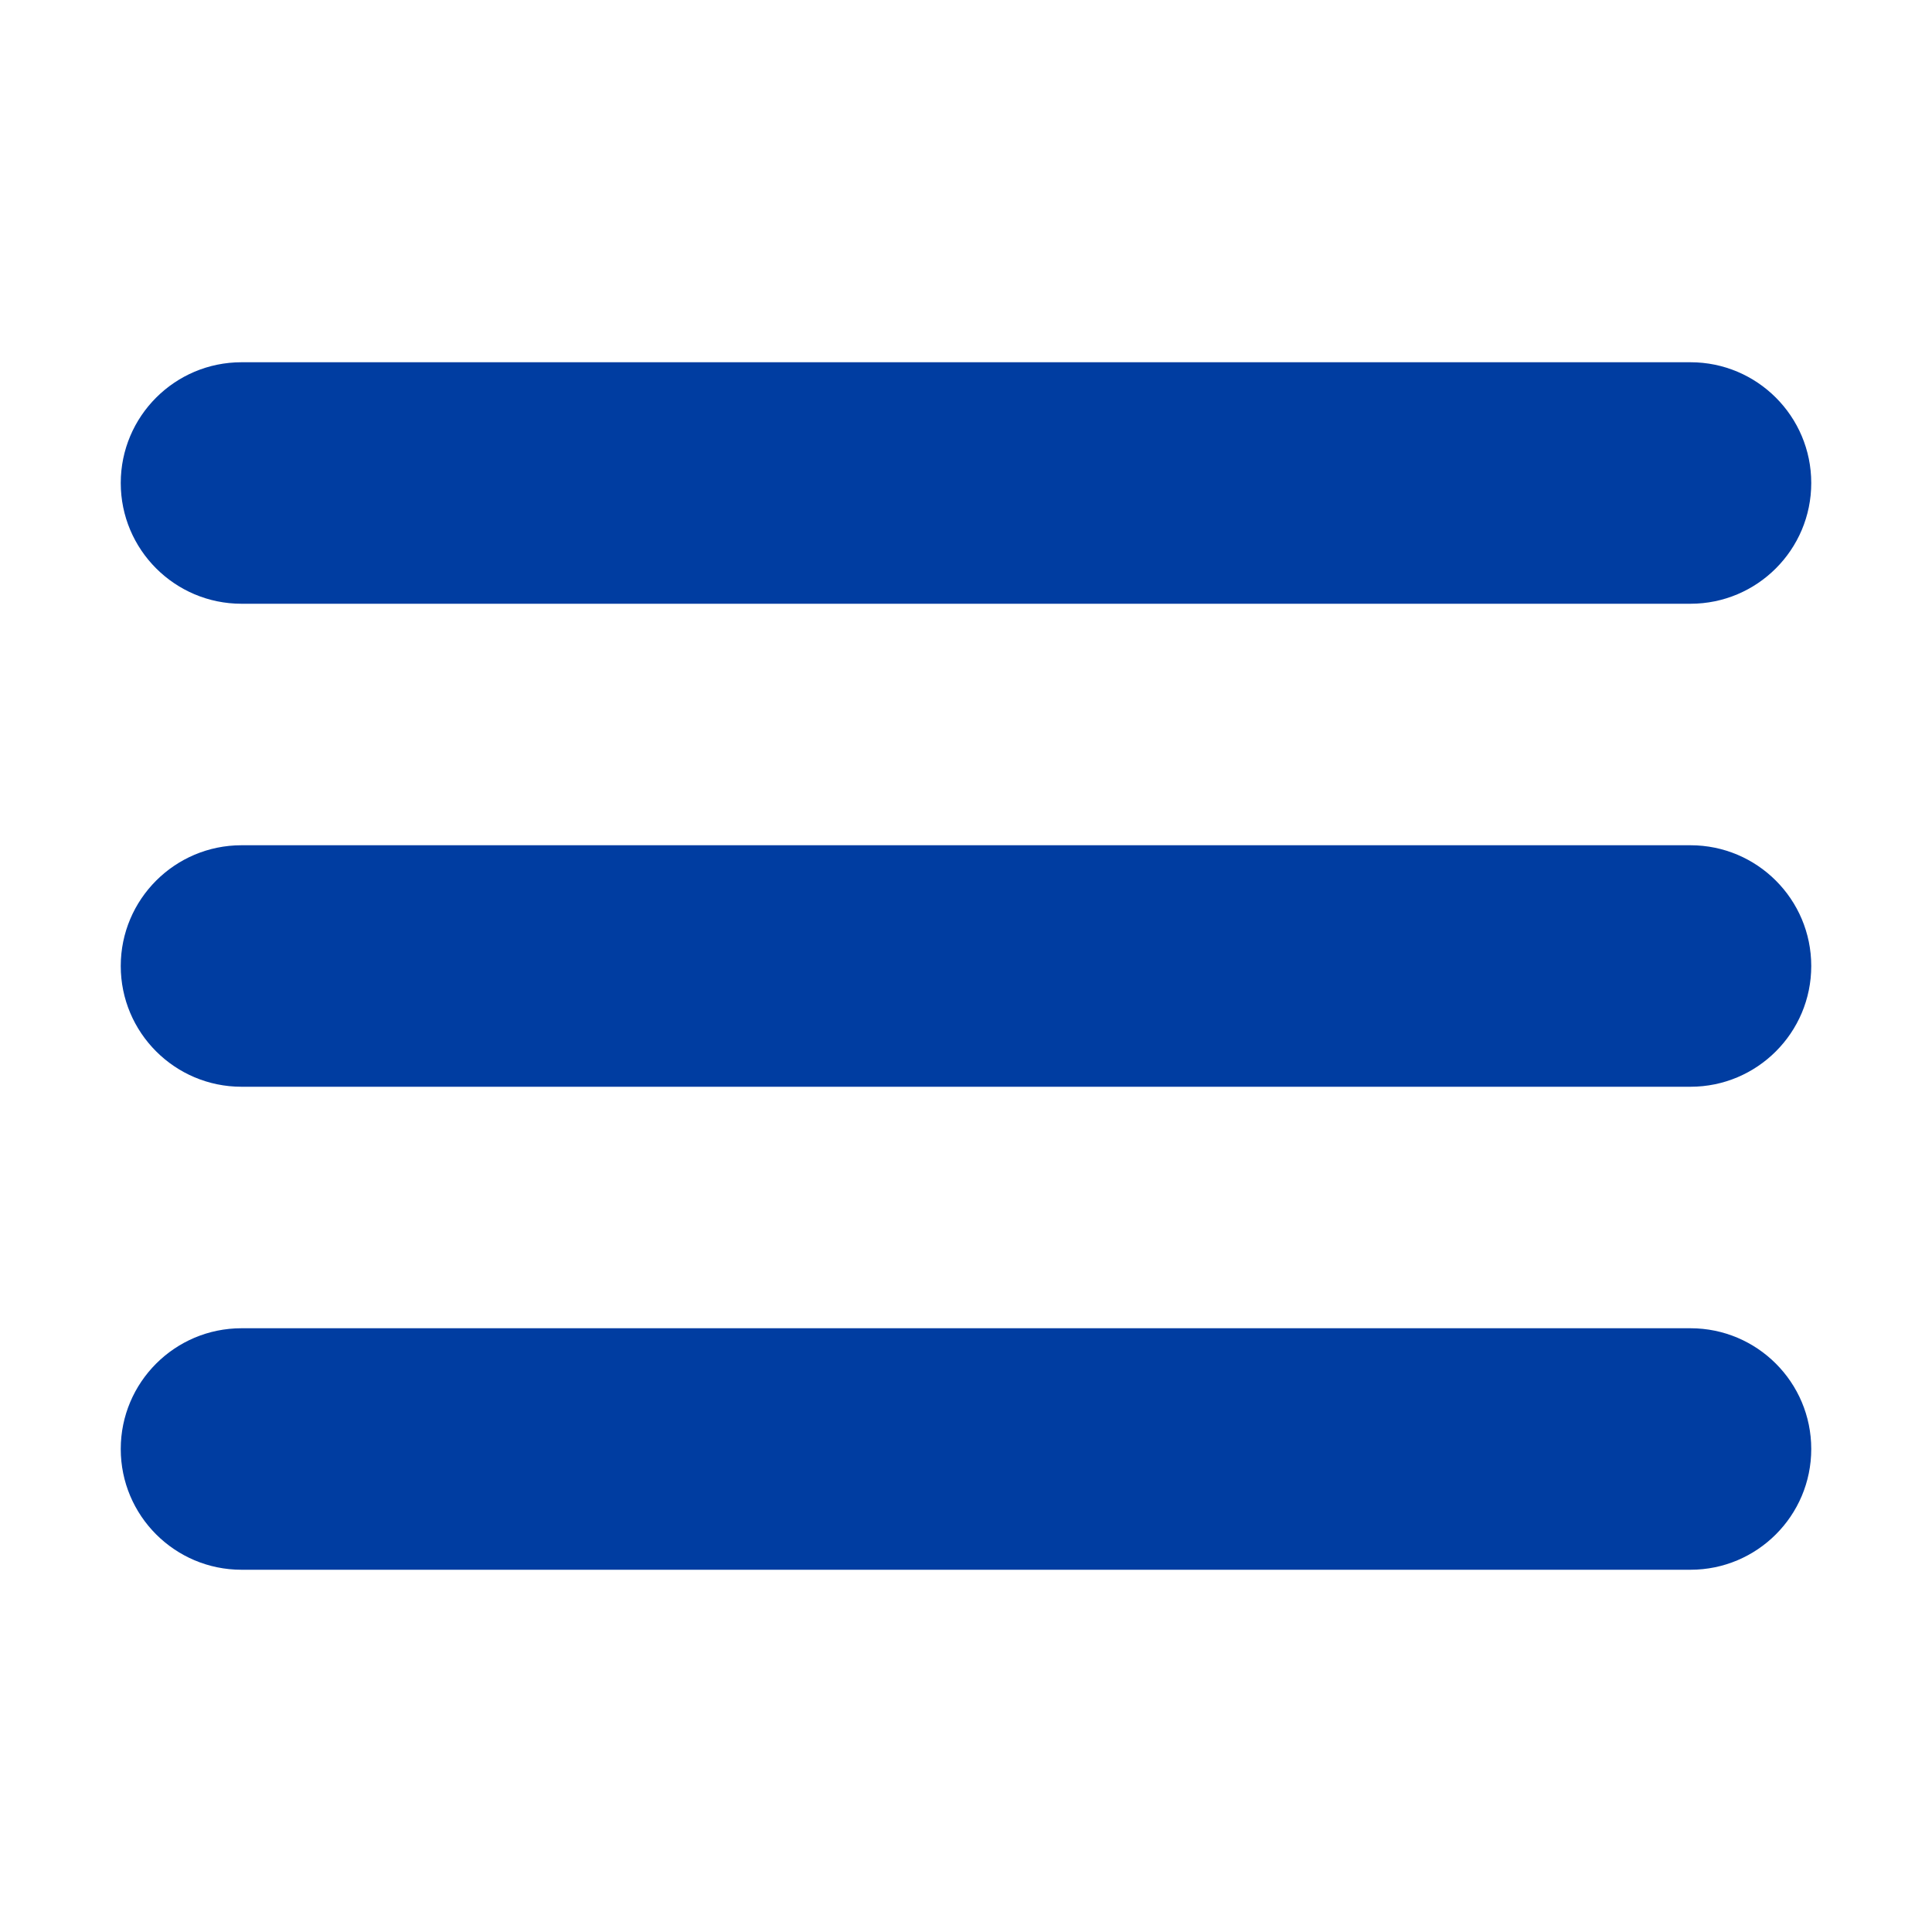
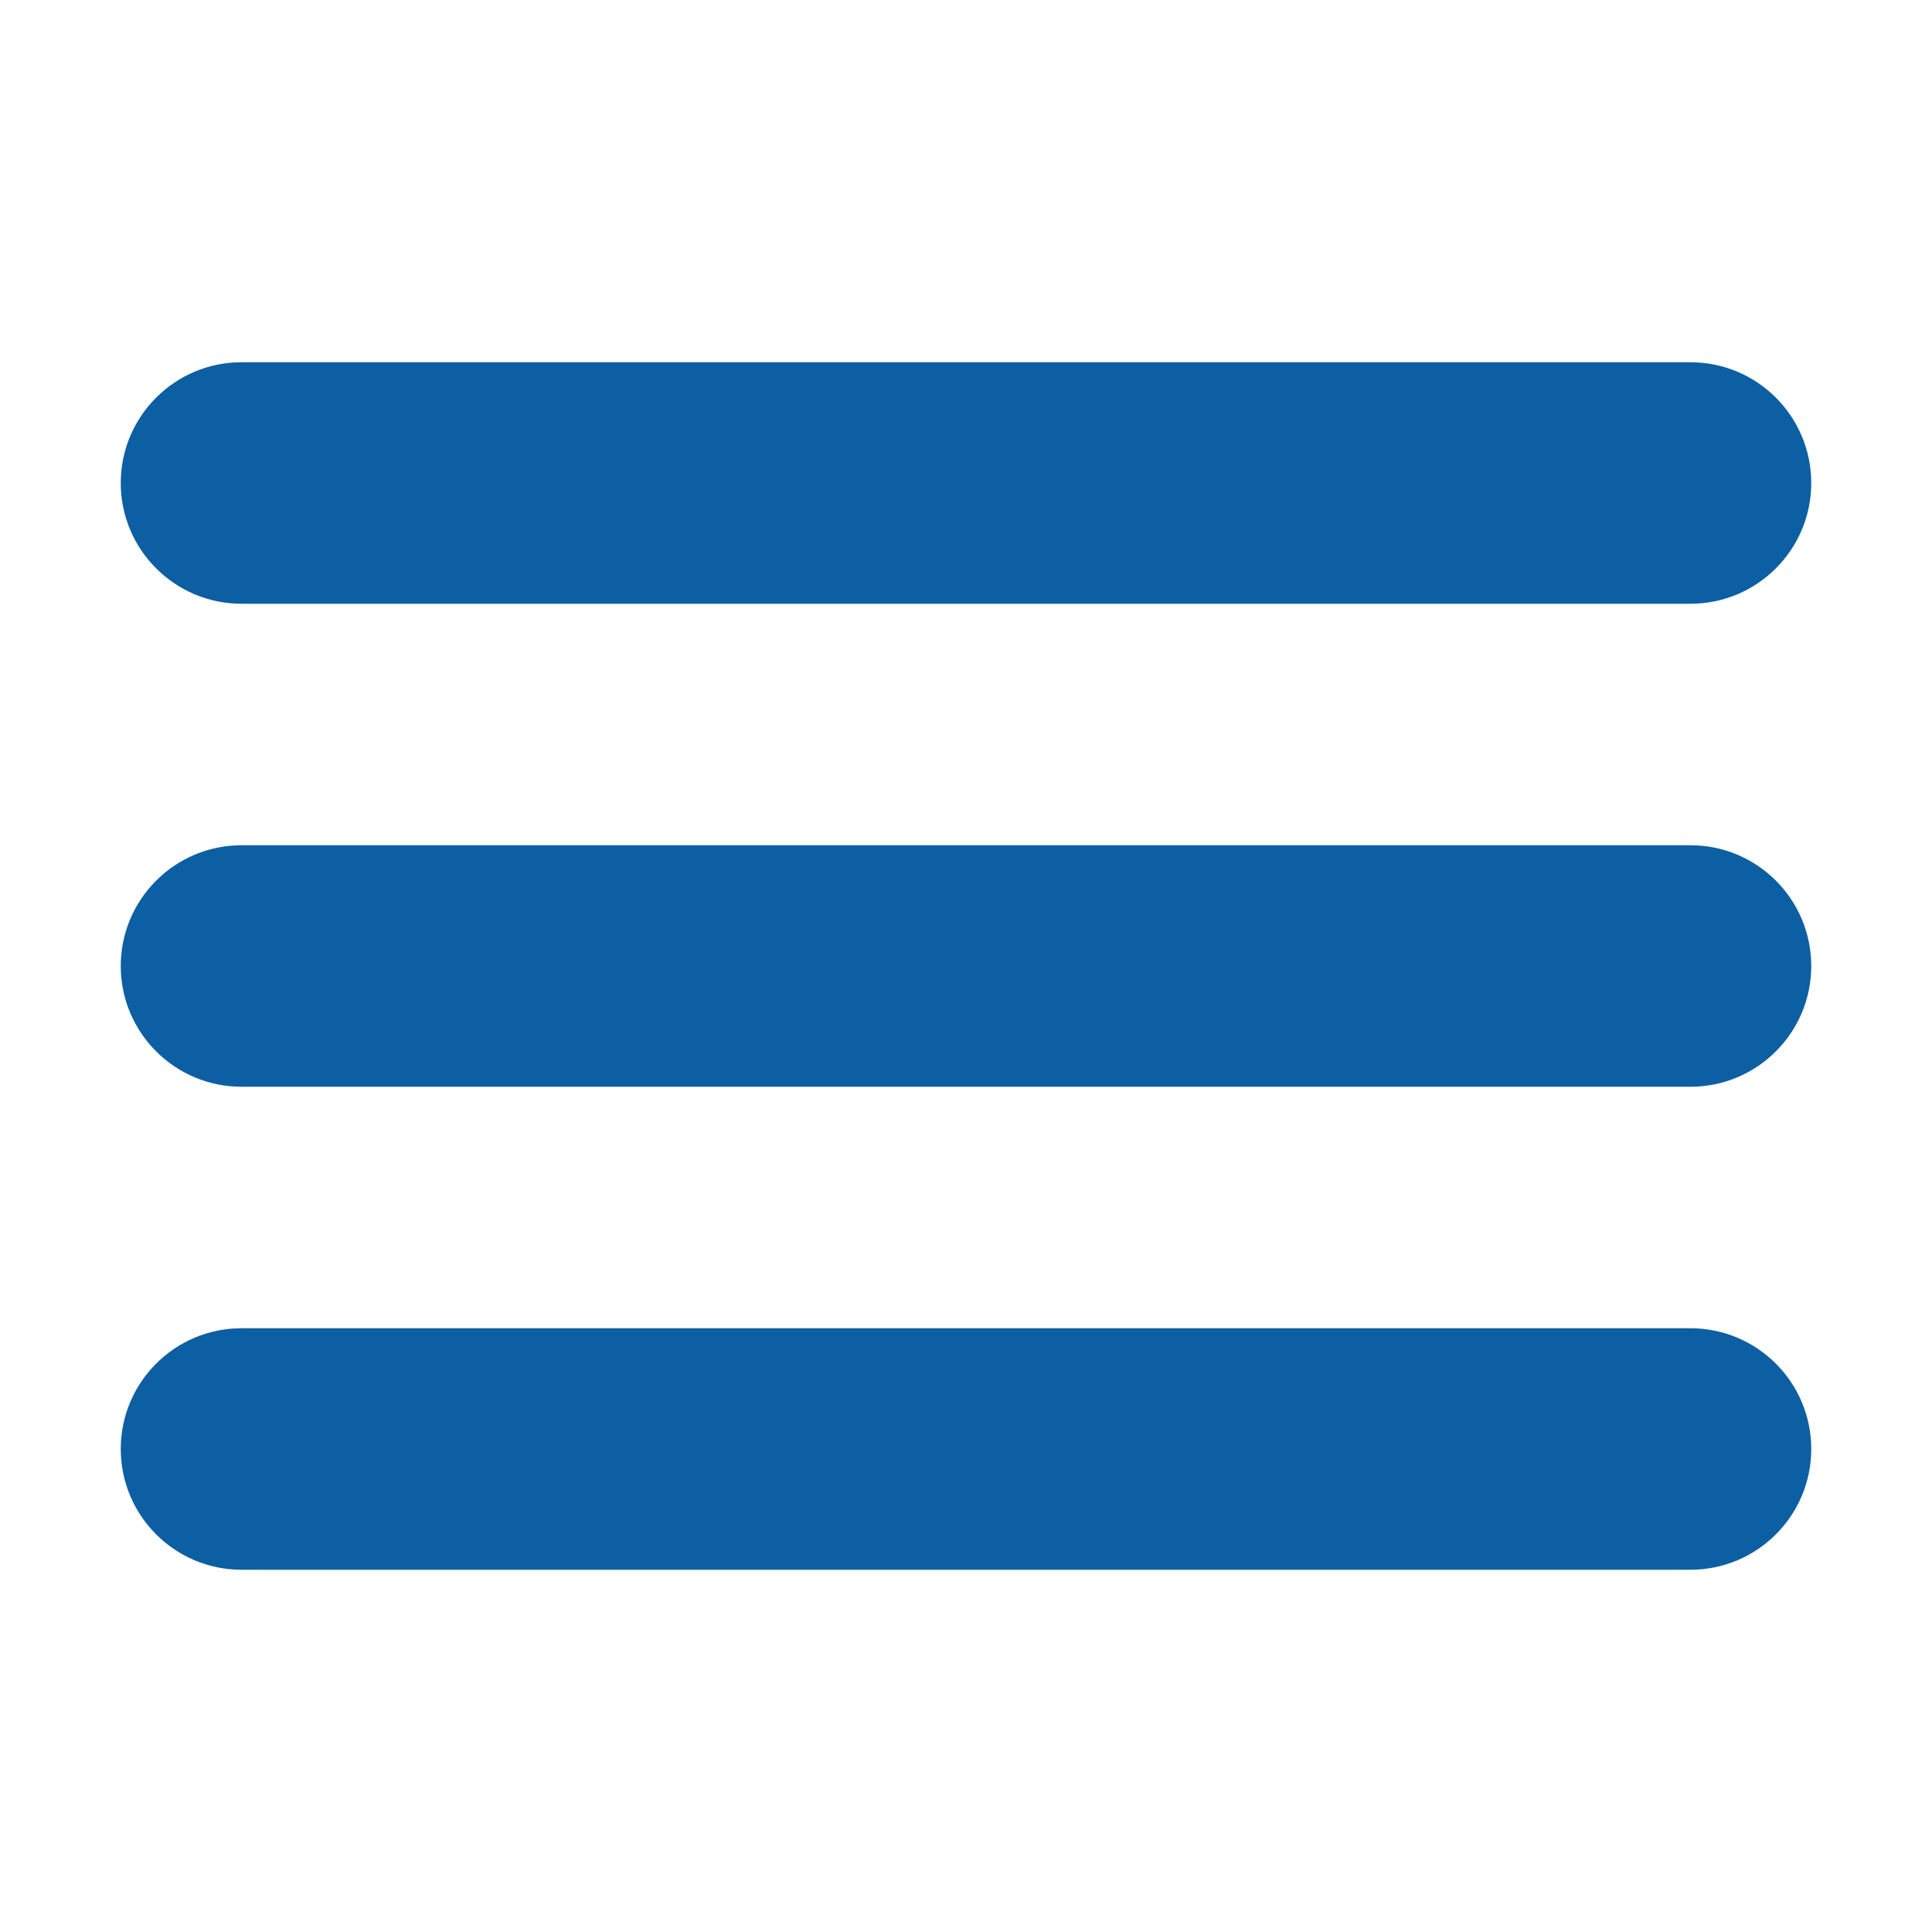
<svg xmlns="http://www.w3.org/2000/svg" height="32px" id="Layer_1" style="enable-background:new 0 0 32 32;" version="1.1" viewBox="0 0 32 32" width="32px" xml:space="preserve">
  <defs id="defs7" />
-   <path d="M4,10h24c1.104,0,2-0.896,2-2s-0.896-2-2-2H4C2.896,6,2,6.896,2,8S2.896,10,4,10z M28,14H4c-1.104,0-2,0.896-2,2  s0.896,2,2,2h24c1.104,0,2-0.896,2-2S29.104,14,28,14z M28,22H4c-1.104,0-2,0.896-2,2s0.896,2,2,2h24c1.104,0,2-0.896,2-2  S29.104,22,28,22z" id="path3" style="fill:#003da1;fill-opacity:1" />
+   <path d="M4,10h24c1.104,0,2-0.896,2-2s-0.896-2-2-2H4C2.896,6,2,6.896,2,8S2.896,10,4,10z M28,14H4c-1.104,0-2,0.896-2,2  s0.896,2,2,2h24c1.104,0,2-0.896,2-2S29.104,14,28,14z M28,22H4c-1.104,0-2,0.896-2,2s0.896,2,2,2h24c1.104,0,2-0.896,2-2  S29.104,22,28,22z" id="path3" style="fill:#0d5fa3;fill-opacity:1" />
</svg>
